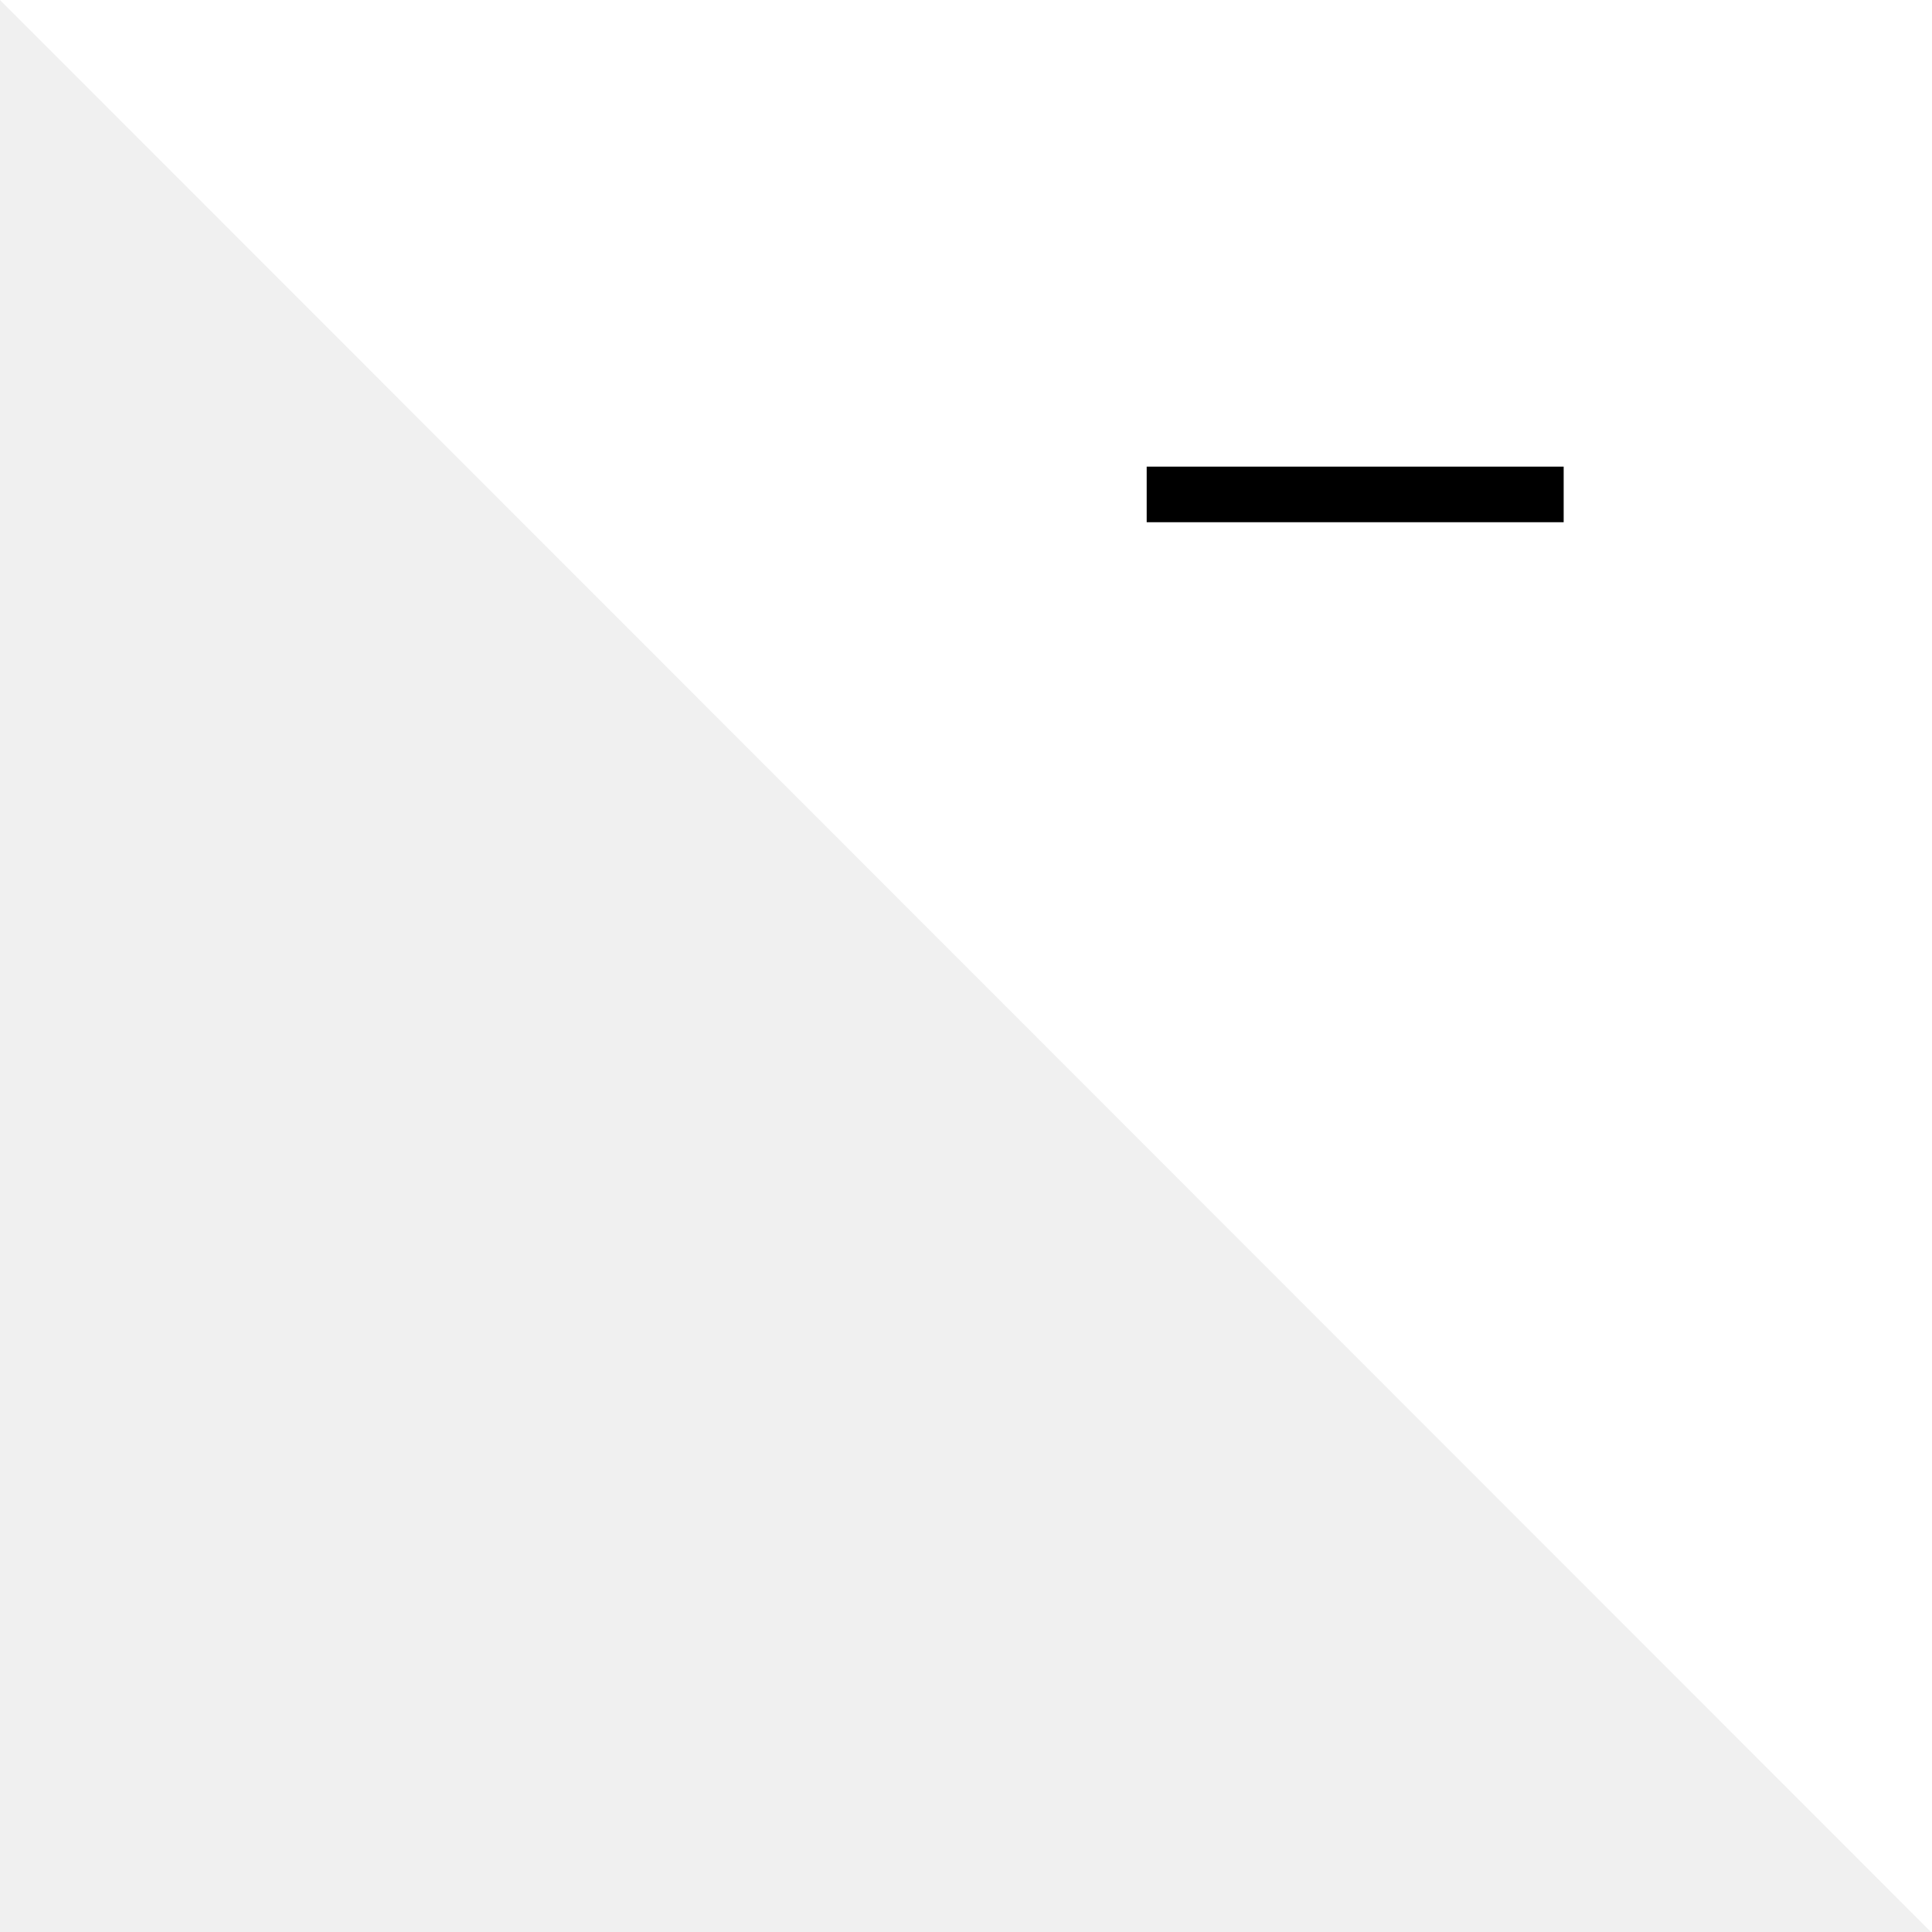
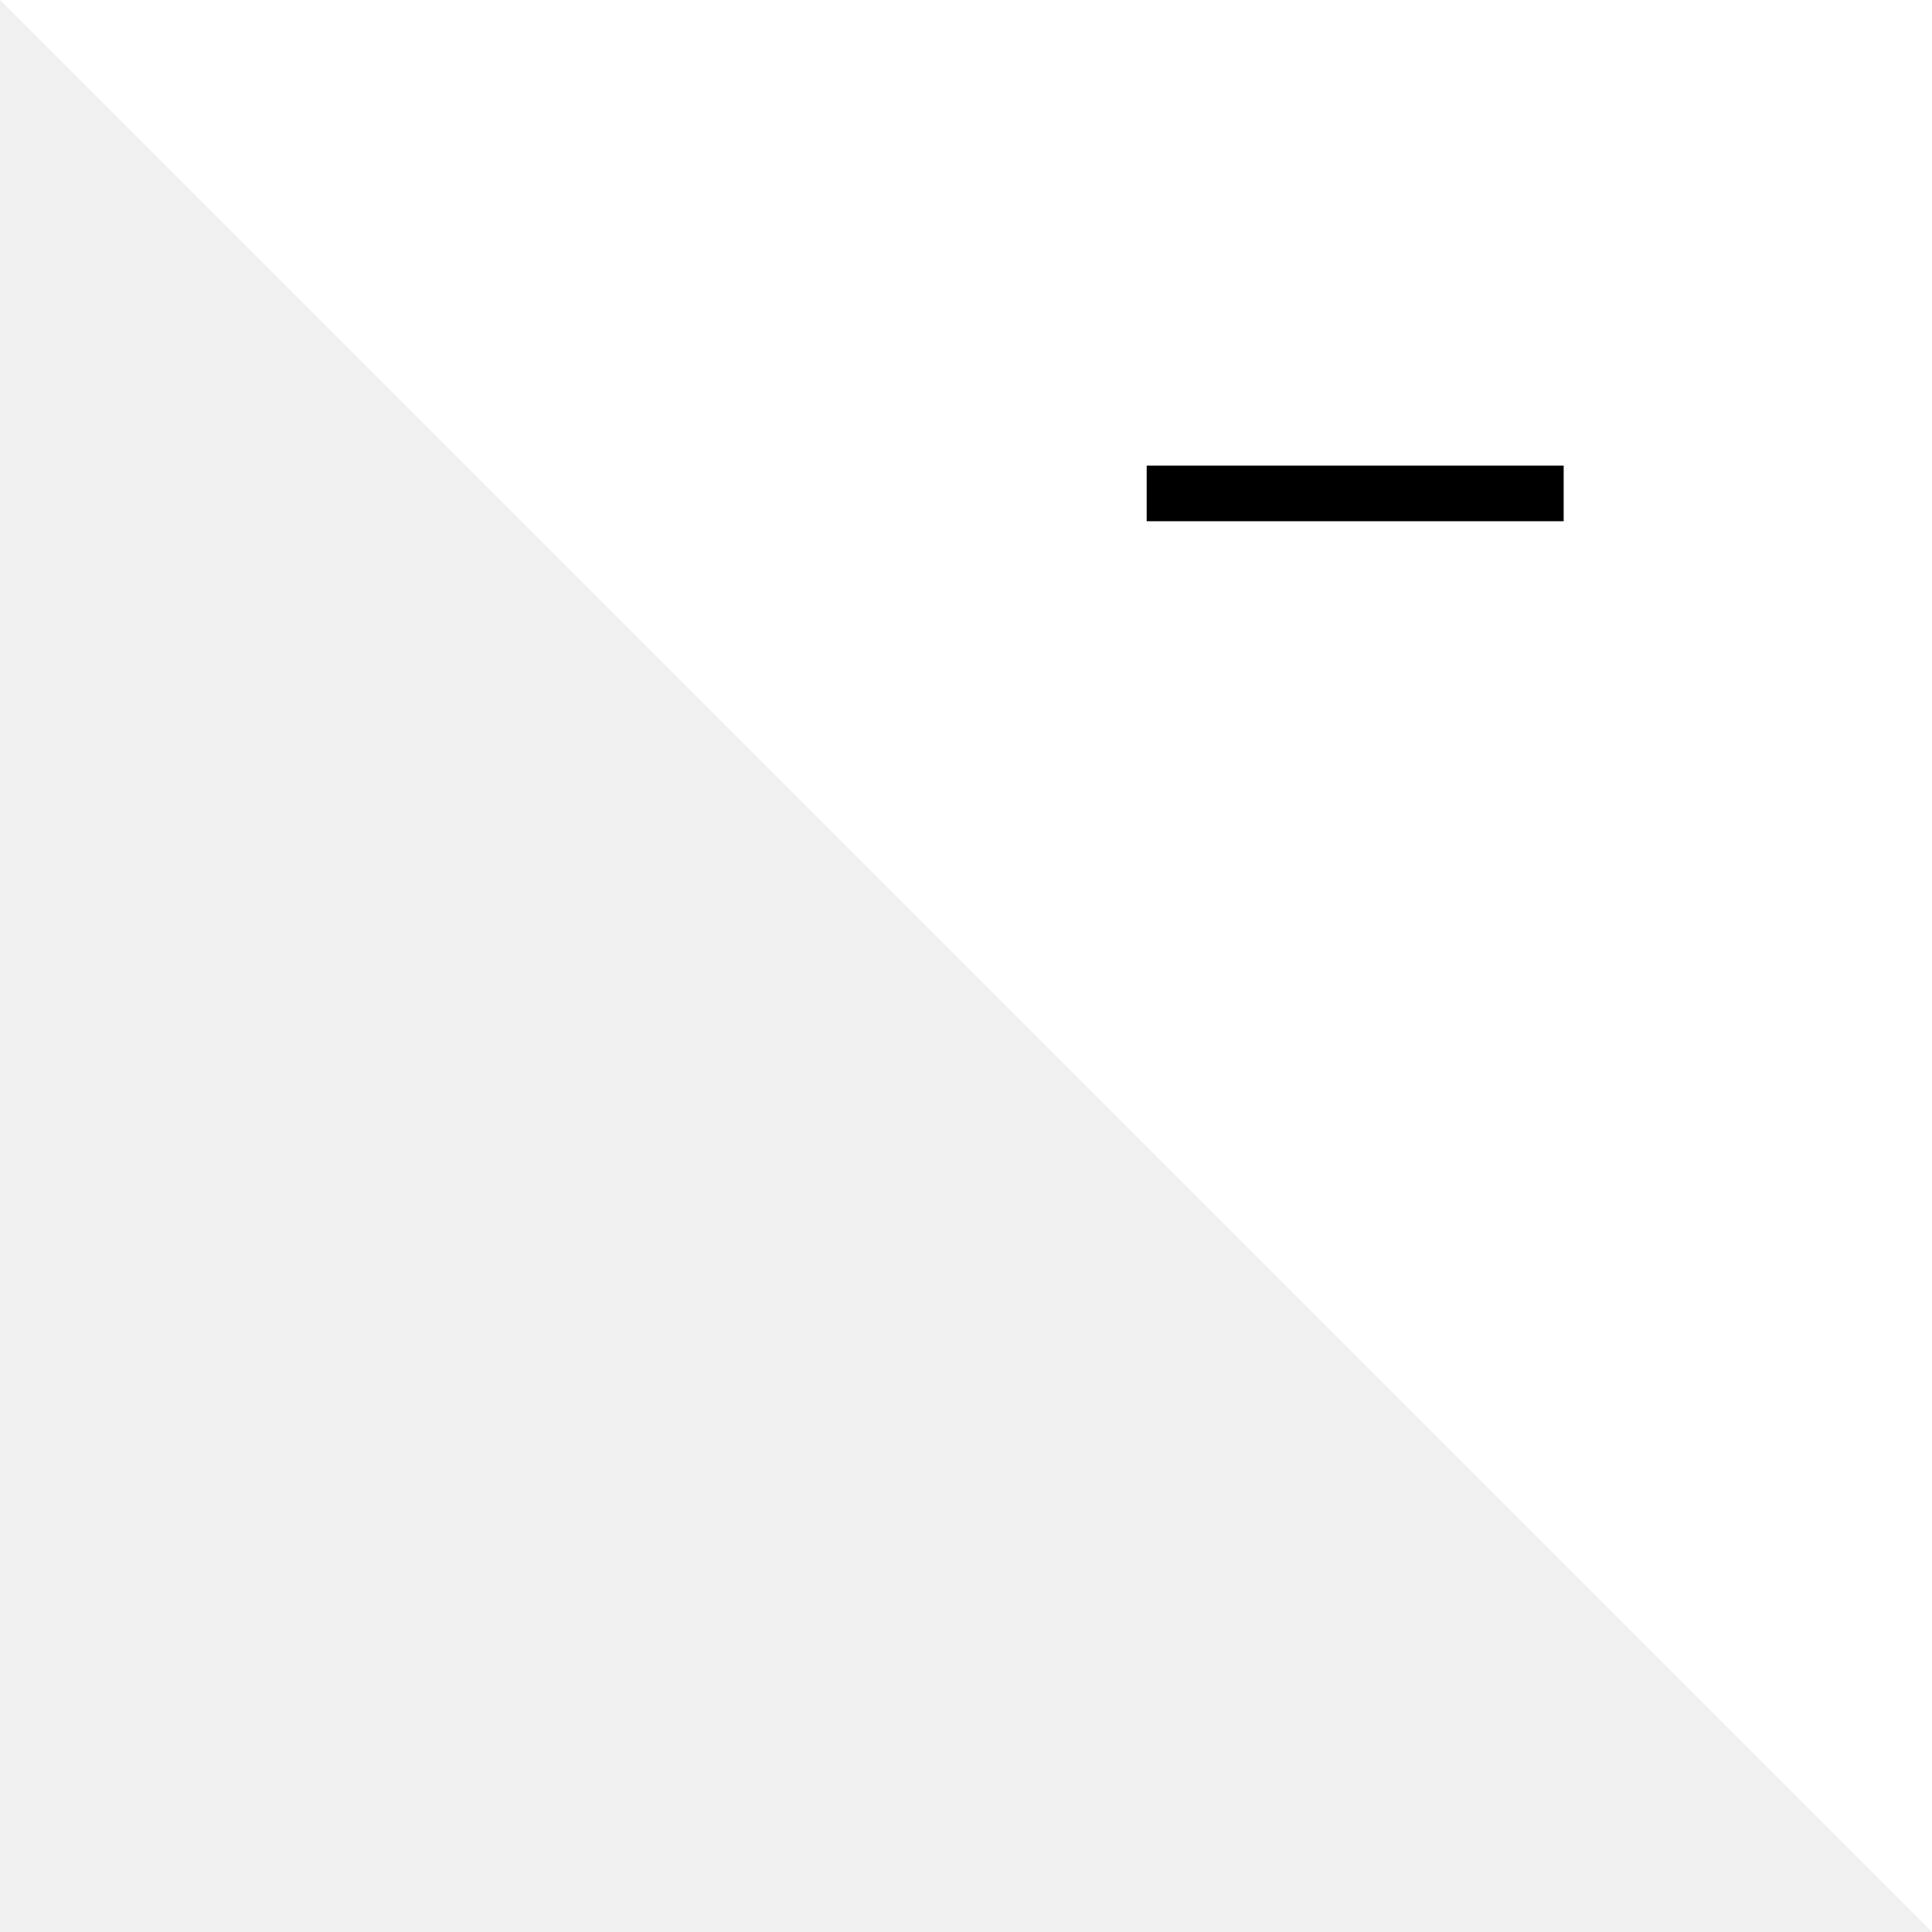
- <svg xmlns="http://www.w3.org/2000/svg" version="1.1" id="Layer_1" x="0px" y="0px" width="139px" height="139px" viewBox="0 0 139 139" enable-background="new 0 0 139 139" xml:space="preserve">
-   <polygon fill="#FFFFFF" points="0,0 139,139.072 139,0 " />
-   <rect x="82.5" y="33.572" width="30" height="4" />
+ <svg xmlns="http://www.w3.org/2000/svg" id="Design" viewBox="0 0 139 139">
+   <defs>
+     <style>.cls-1{fill:#fff;}</style>
+   </defs>
+   <polygon class="cls-1" points="0 0 139 139 139 0 0 0" />
+   <rect x="82.5" y="33.5" width="30" height="4" />
</svg>
